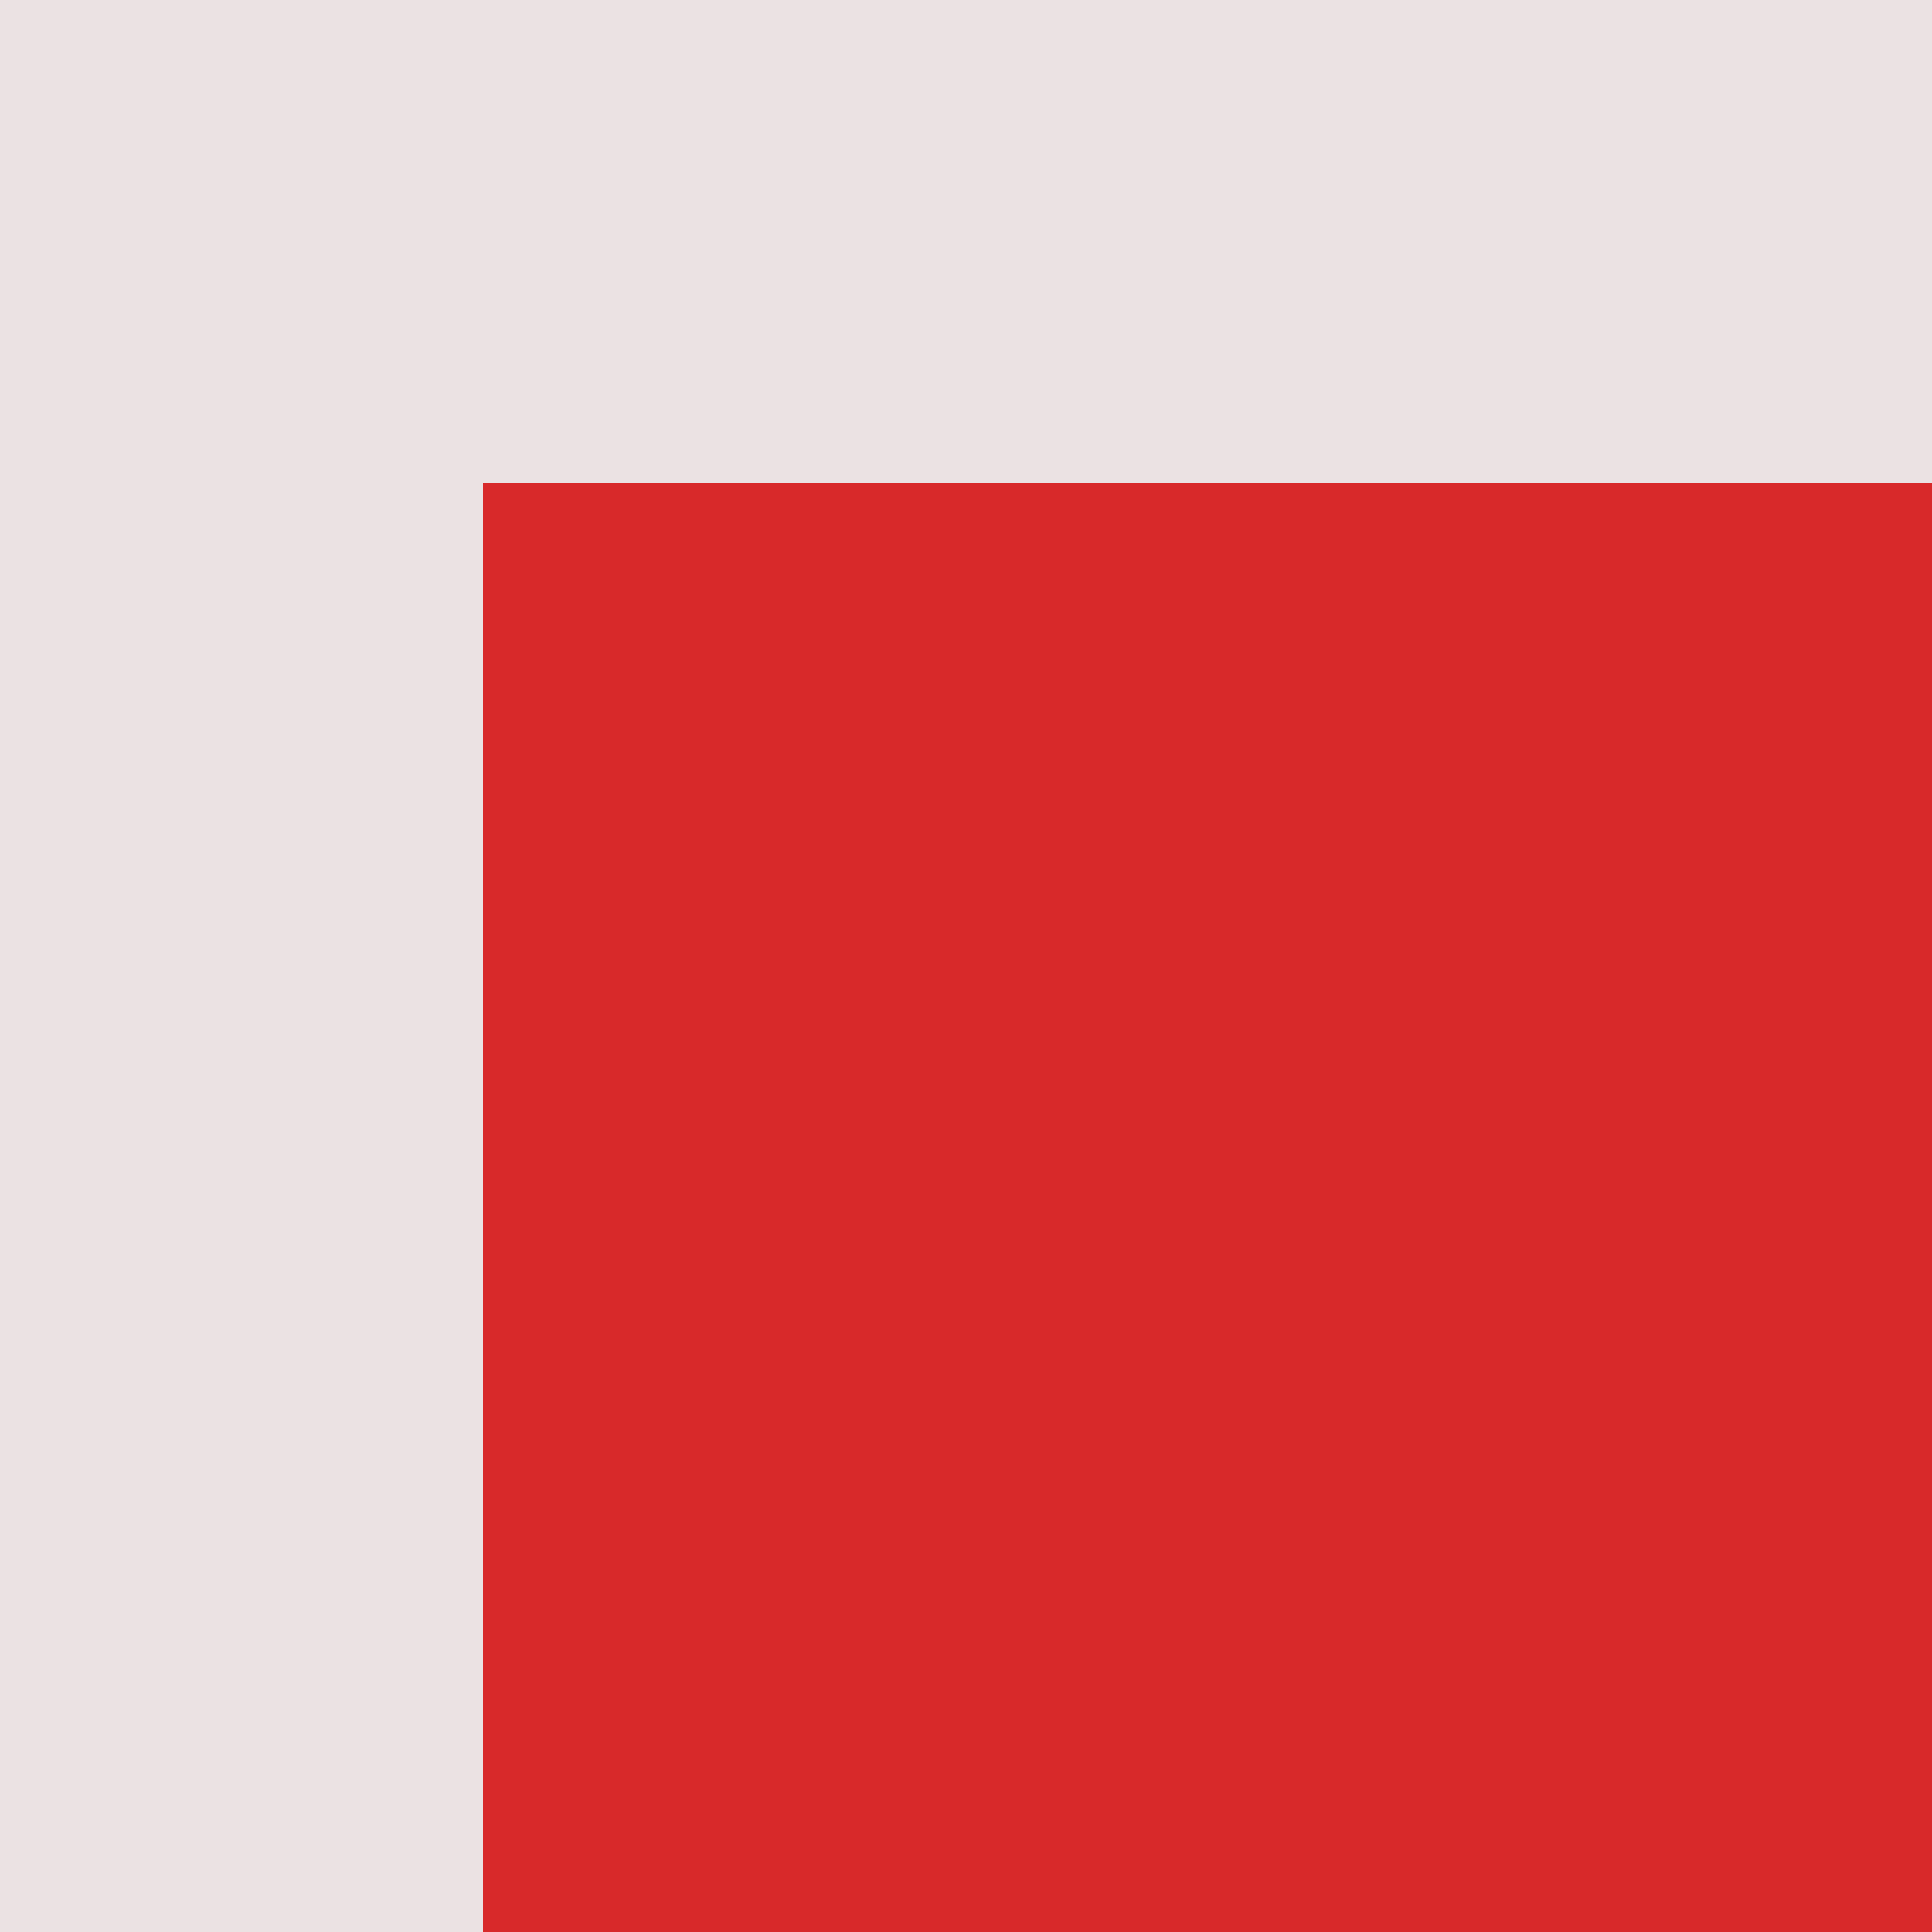
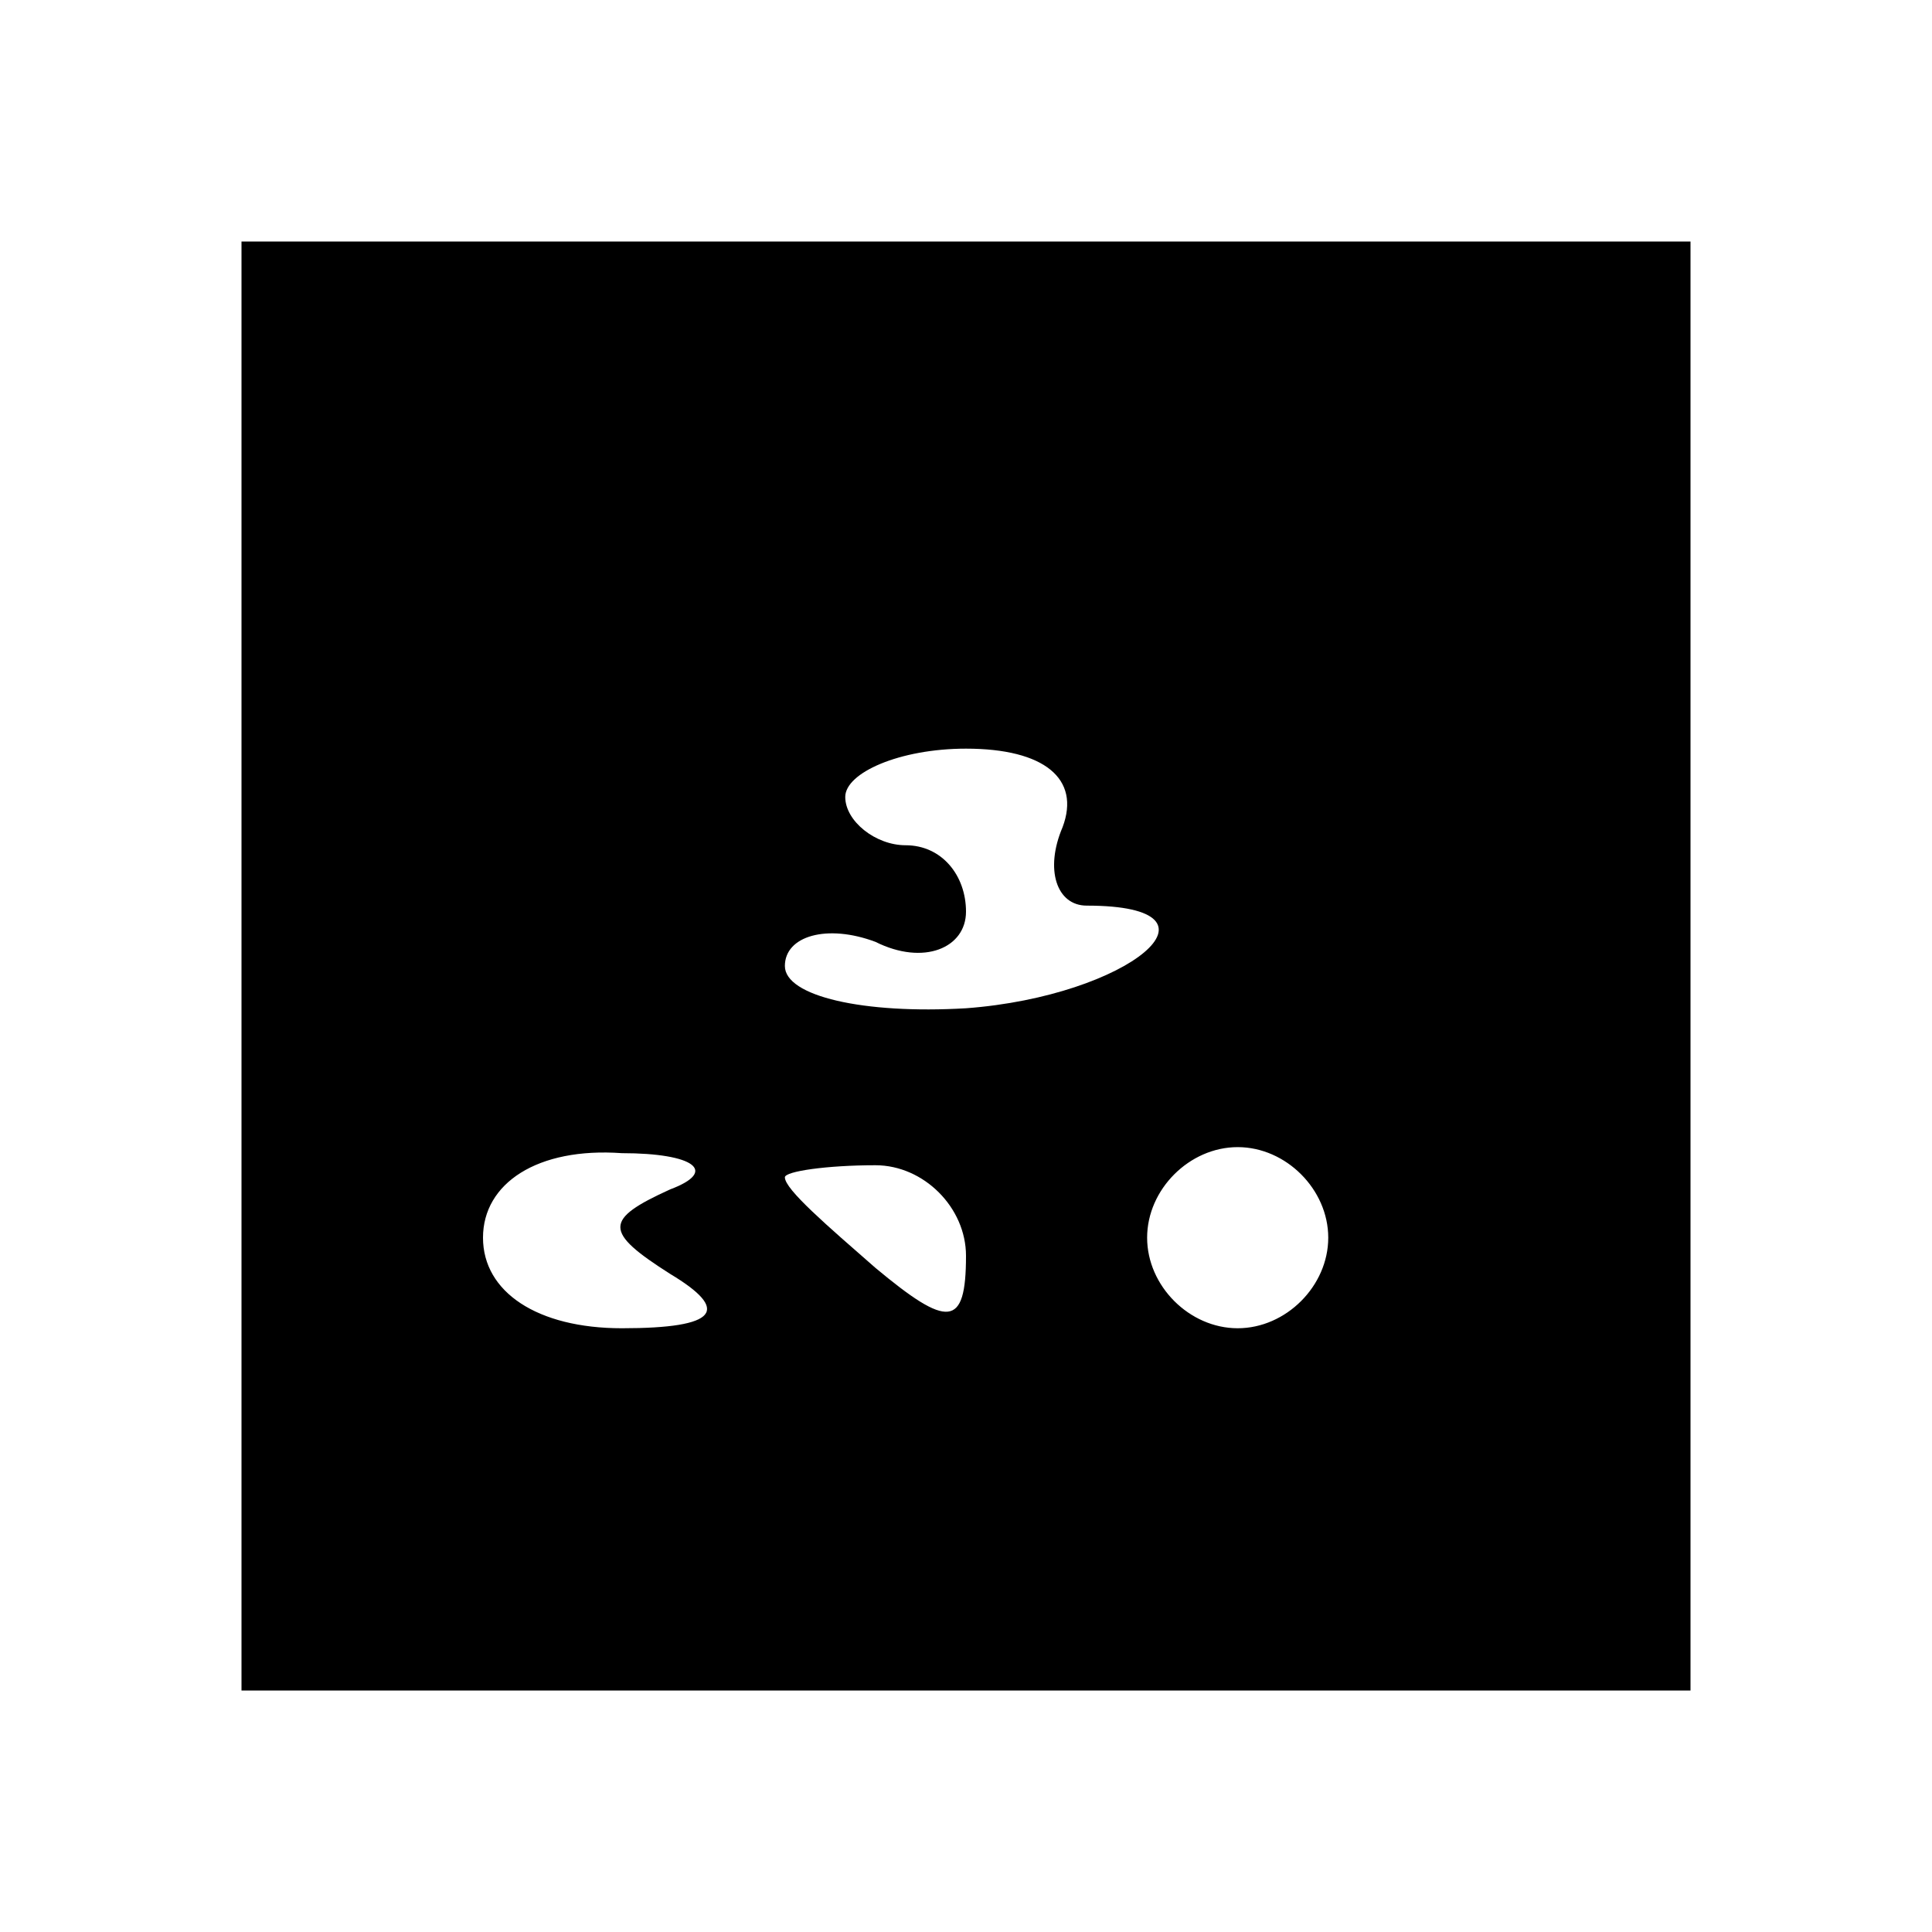
- <svg xmlns="http://www.w3.org/2000/svg" version="1.1" width="16" height="16">
-   <path d="M0 0 C5.28 0 10.56 0 16 0 C16 5.28 16 10.56 16 16 C10.72 16 5.44 16 0 16 C0 10.72 0 5.44 0 0 Z " fill="#D8292A" transform="translate(0,0)" />
-   <path d="M0 0 C5.28 0 10.56 0 16 0 C16 1.32 16 2.64 16 4 C12.04 4 8.08 4 4 4 C4 7.96 4 11.92 4 16 C2.68 16 1.36 16 0 16 C0 10.72 0 5.44 0 0 Z " fill="#EBE2E3" transform="translate(0,0)" />
+ <svg xmlns="http://www.w3.org/2000/svg" version="1.0" width="32pt" height="32pt" viewBox="0 0 32 32" preserveAspectRatio="xMidYMid meet">
+   <g transform="translate(0,32) scale(0.1,-0.1)" fill="#000000" stroke="none">
+     <path d="M40 160 l0 -120 120 0 120 0 0 120 0 120 -120 0 -120 0 0 -120z m136 23 c-3 -7 -1 -13 4 -13 25 0 7 -15 -20 -17 -17 -1 -30 2 -30 7 0 5 7 7 15 4 8 -4 15 -1 15 5 0 6 -4 11 -10 11 -5 0 -10 4 -10 8 0 4 9 8 20 8 13 0 19 -5 16 -13z m-65 -60 c-11 -5 -11 -7 0 -14 10 -6 8 -9 -8 -9 -14 0 -23 6 -23 15 0 9 9 15 23 14 12 0 16 -3 8 -6z m49 -11 c0 -12 -3 -12 -15 -2 -8 7 -15 13 -15 15 0 1 7 2 15 2 8 0 15 -7 15 -15z m60 3 c0 -8 -7 -15 -15 -15 -8 0 -15 7 -15 15 0 8 7 15 15 15 8 0 15 -7 15 -15z" />
+   </g>
</svg>
